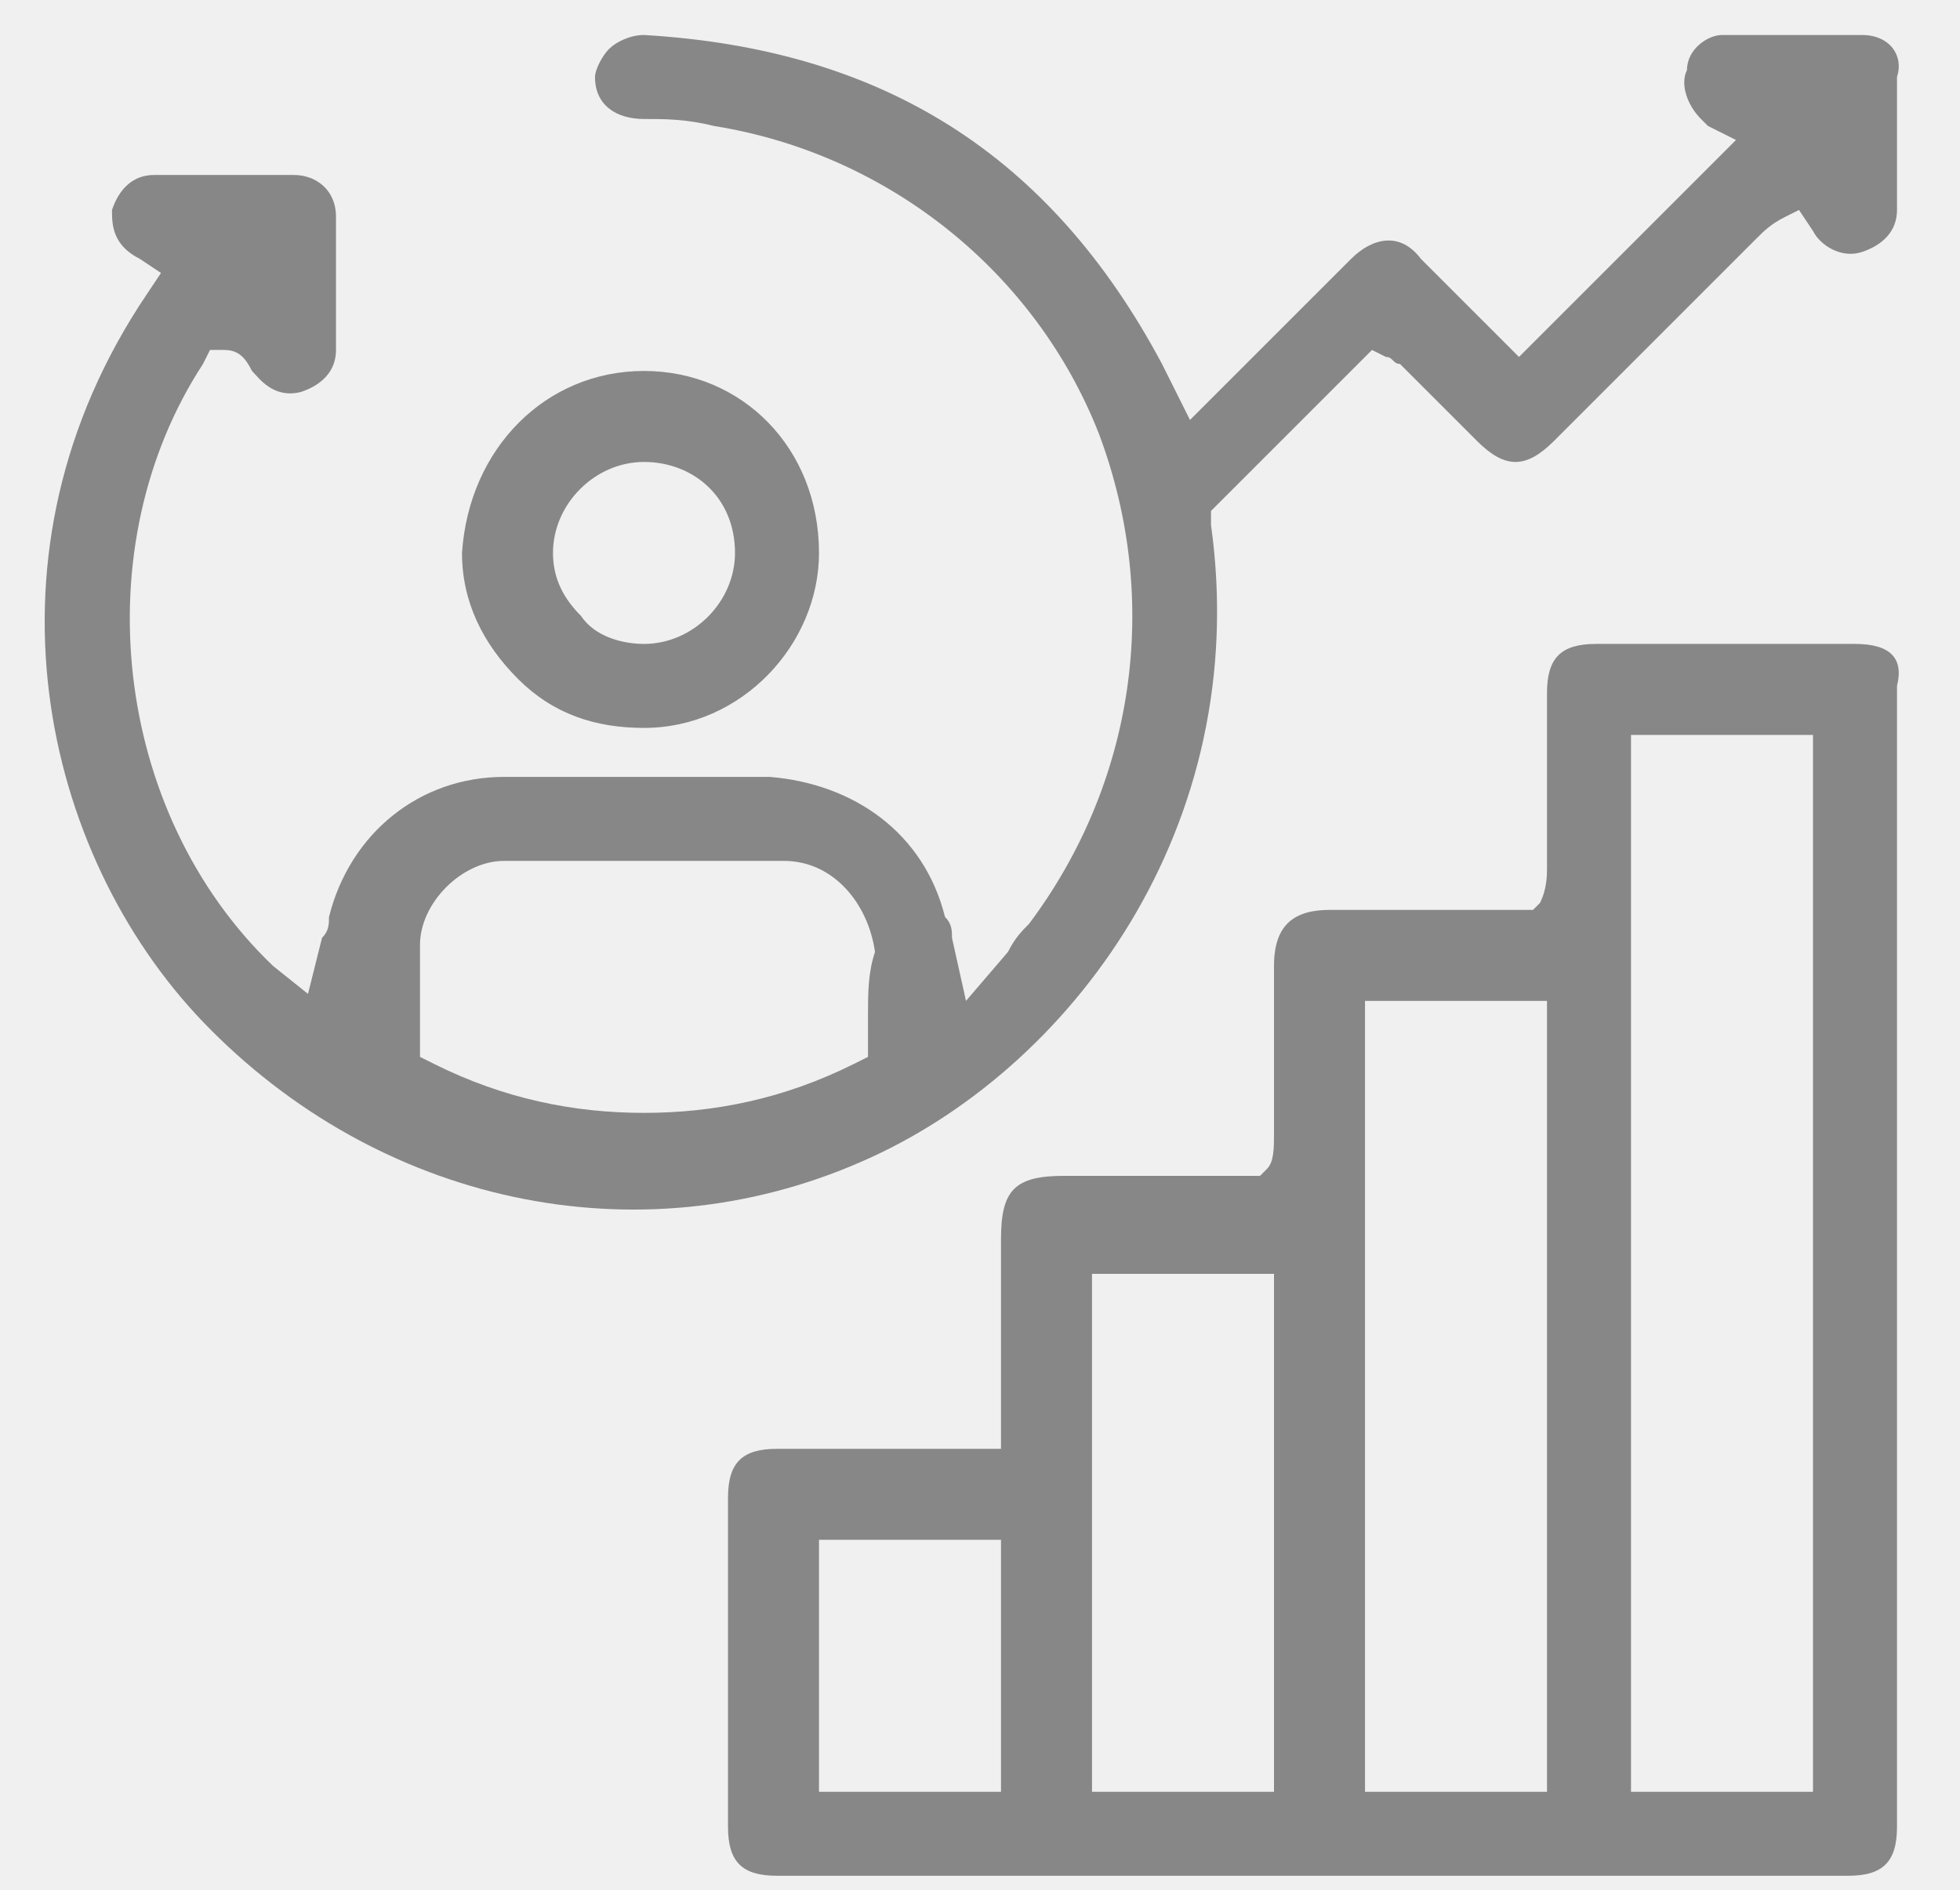
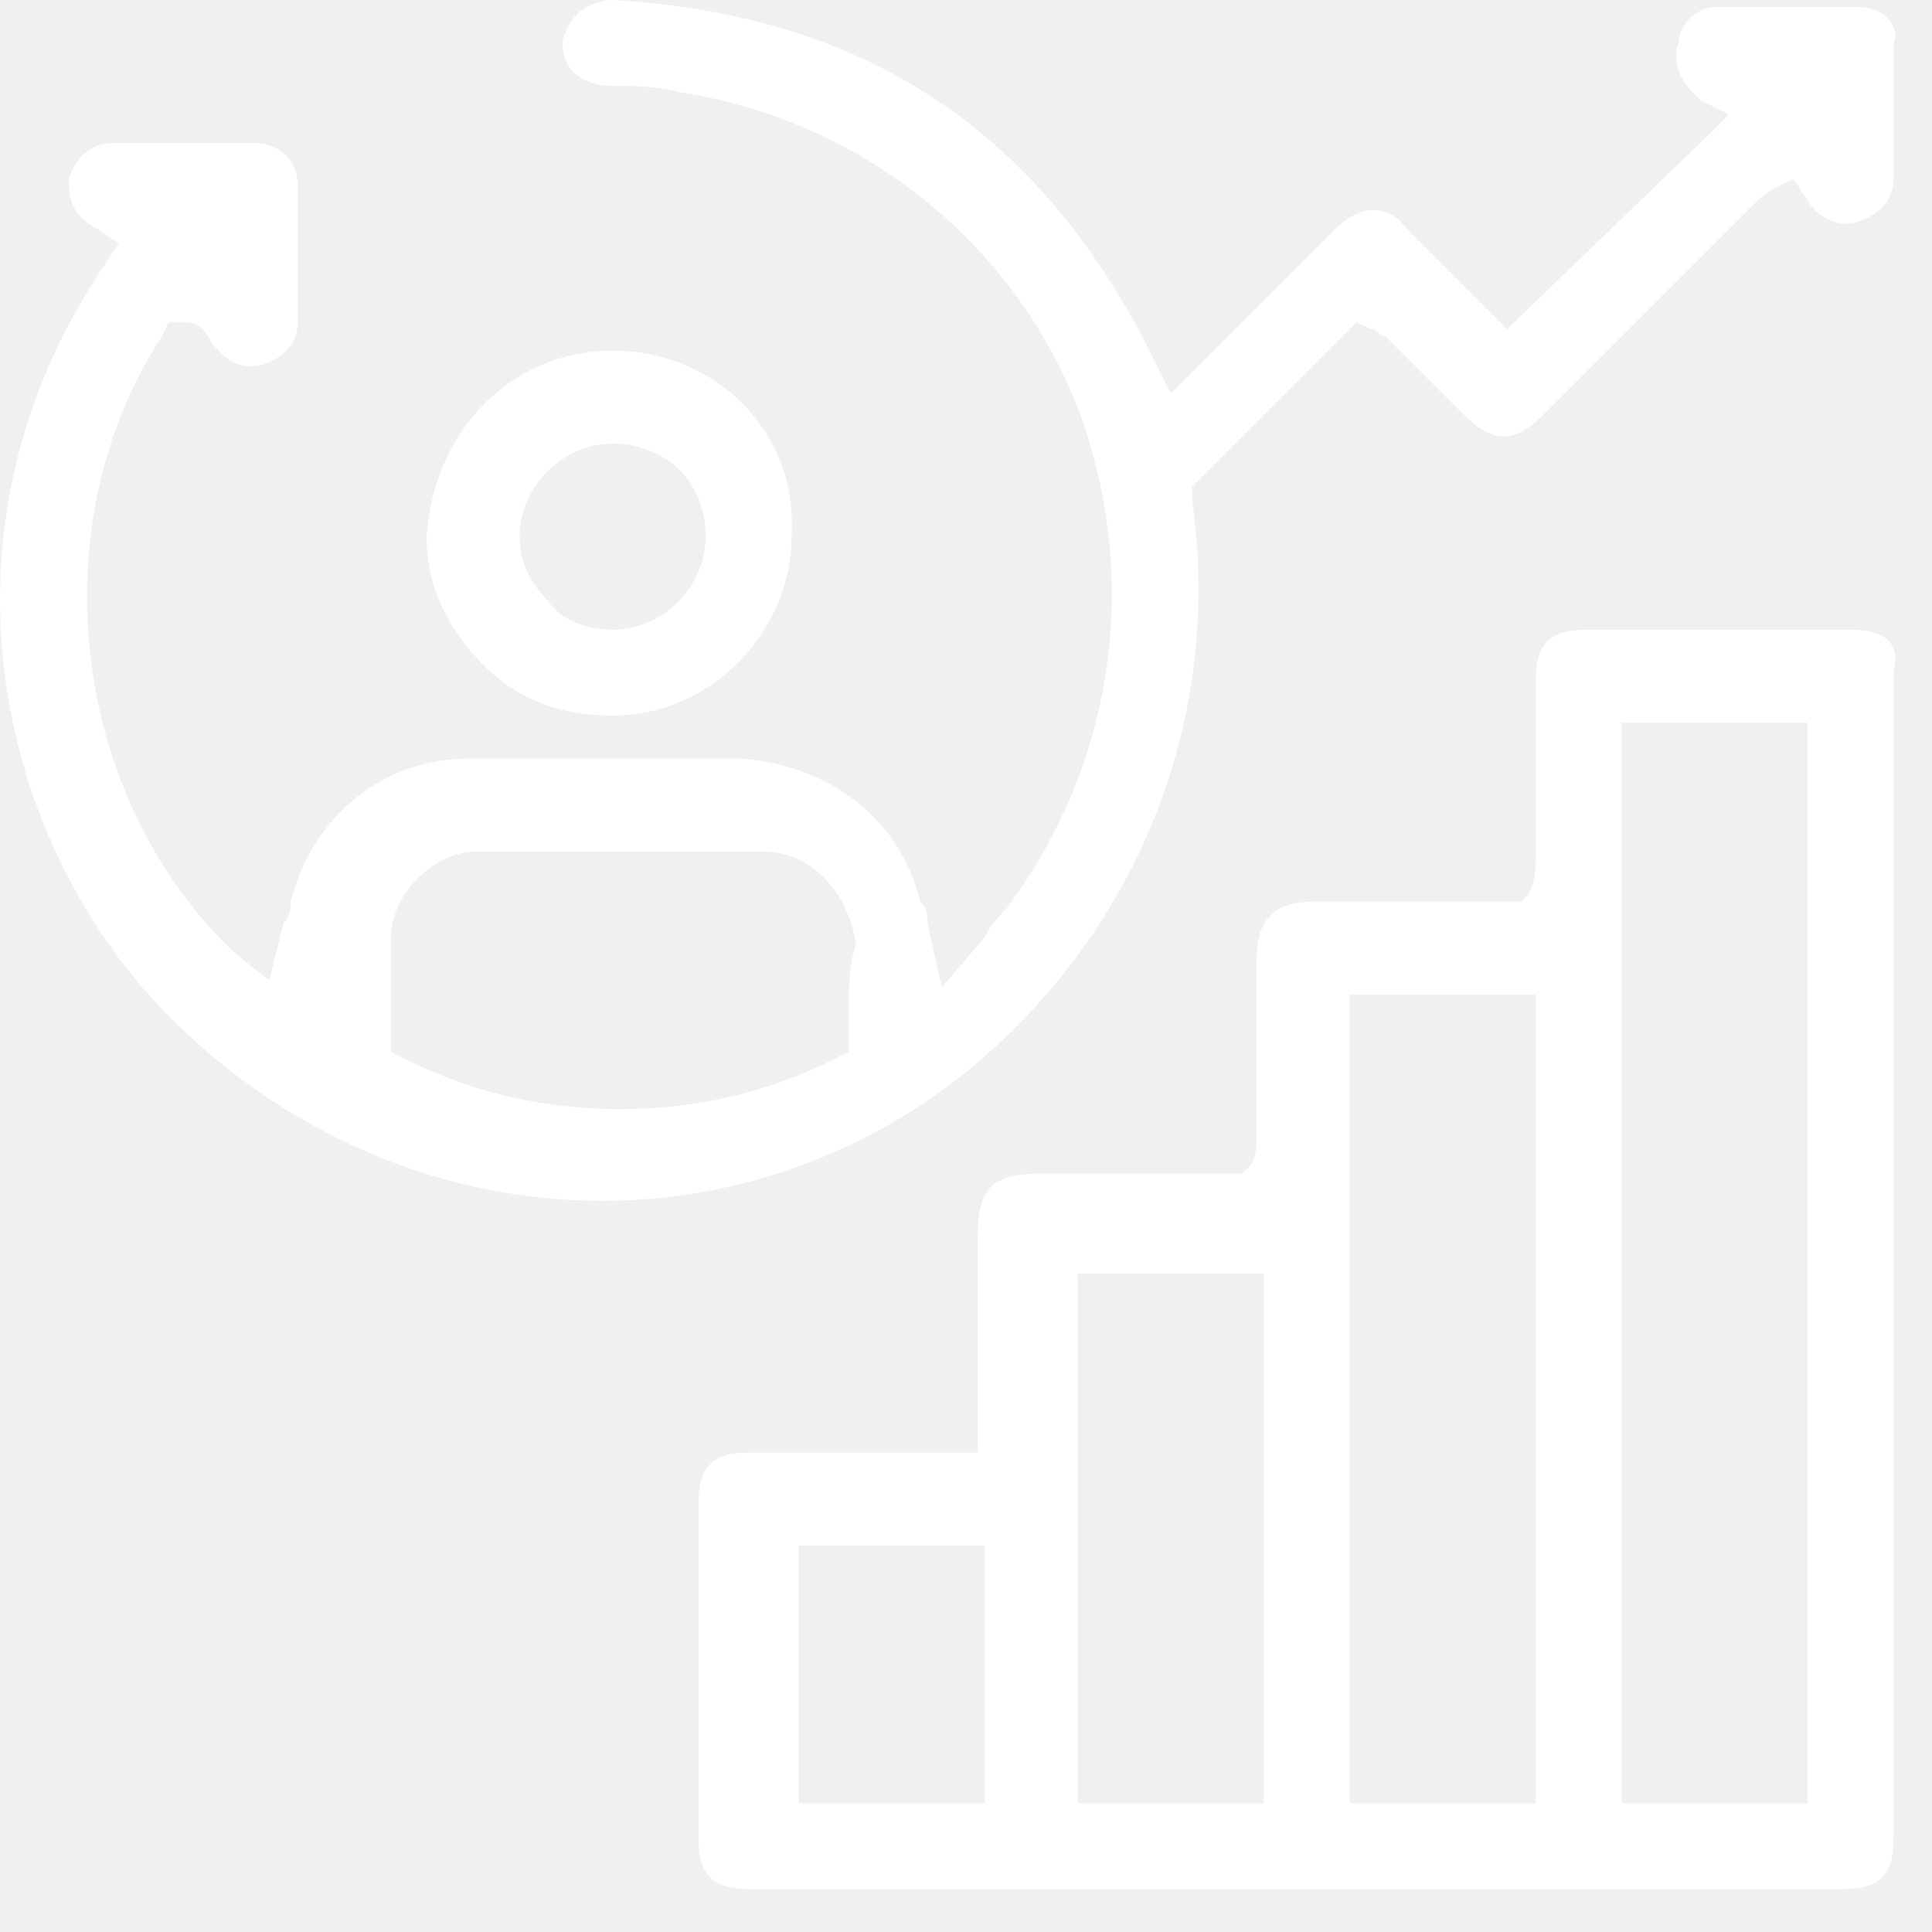
- <svg xmlns="http://www.w3.org/2000/svg" width="28" height="27" viewBox="0 0 28 27" fill="none">
-   <path d="M26.6 0.5C25.9 0.5 25.2 0.5 24.6 0.5C24.4 0.5 24.1 0.7 24.1 1C24 1.2 24.1 1.5 24.3 1.7L24.4 1.8L24.8 2L24.5 2.3L21.7 5.1L21.1 4.5C20.8 4.2 20.6 4 20.3 3.7C20 3.3 19.6 3.4 19.3 3.7L19.2 3.8C18.8 4.2 18.5 4.5 18.1 4.9C17.9 5.1 17.8 5.2 17.6 5.4L17 6L16.6 5.2C15 2.2 12.6 0.7 9.2 0.5C9 0.5 8.8 0.6 8.7 0.7C8.6 0.8 8.5 1 8.5 1.1C8.5 1.5 8.8 1.7 9.2 1.7C9.5 1.7 9.8 1.7 10.2 1.8C12.7 2.2 14.8 3.9 15.7 6.2C16.6 8.6 16.2 11.2 14.7 13.2C14.6 13.3 14.5 13.4 14.4 13.6L13.8 14.3L13.6 13.4C13.6 13.3 13.6 13.2 13.5 13.1C13.2 11.9 12.2 11.2 11 11.1H7.2C6 11.1 5 11.9 4.7 13.1C4.7 13.2 4.7 13.3 4.6 13.4L4.4 14.2L3.9 13.8C1.6 11.6 1.2 7.8 2.9 5.2L3 5H3.2C3.4 5 3.5 5.1 3.6 5.3C3.7 5.4 3.9 5.7 4.3 5.6C4.6 5.5 4.8 5.3 4.8 5C4.8 4.4 4.8 3.7 4.8 3.1C4.8 2.7 4.5 2.5 4.2 2.5C3.9 2.5 3.6 2.5 3.2 2.5C2.9 2.5 2.5 2.5 2.2 2.5C1.9 2.5 1.7 2.7 1.6 3C1.6 3.2 1.6 3.5 2 3.7L2.3 3.9L2.1 4.2C-0.4 7.9 0.6 12.2 2.9 14.6C5.4 17.2 9.1 18 12.3 16.6C15.3 15.3 17.9 11.8 17.3 7.5V7.3L19.6 5L19.8 5.1C19.9 5.1 19.9 5.2 20 5.2L21.1 6.3C21.5 6.7 21.8 6.7 22.2 6.3L25.1 3.4C25.2 3.3 25.3 3.2 25.5 3.1L25.7 3L25.9 3.3C26 3.5 26.3 3.7 26.6 3.6C26.9 3.5 27.1 3.3 27.1 3C27.1 2.4 27.1 1.8 27.1 1.1C27.2 0.8 27 0.5 26.6 0.5ZM12.4 14.5V15.1L12.2 15.2C11.2 15.7 10.2 15.9 9.2 15.9C8.2 15.9 7.2 15.7 6.2 15.2L6 15.1V14.5C6 14.2 6 13.8 6 13.5C6 12.9 6.6 12.3 7.2 12.3C8.5 12.3 9.8 12.3 11.2 12.3C11.9 12.3 12.4 12.9 12.5 13.6C12.4 13.9 12.4 14.2 12.4 14.5Z" fill="#878787" />
-   <path d="M9.2 5.3C7.8 5.3 6.7 6.4 6.6 7.9C6.6 8.6 6.9 9.2 7.4 9.7C7.9 10.2 8.5 10.4 9.2 10.4C10.6 10.4 11.7 9.2 11.7 7.9C11.7 6.4 10.6 5.3 9.2 5.3ZM10.5 7.9C10.5 8.6 9.9 9.2 9.2 9.2C8.9 9.2 8.5 9.1 8.3 8.8C8 8.5 7.9 8.2 7.9 7.9C7.9 7.2 8.5 6.6 9.2 6.6C9.9 6.6 10.5 7.1 10.5 7.9Z" fill="#878787" />
-   <path d="M26.5 9.2C25.3 9.2 24 9.2 22.8 9.2C22.3 9.2 22.1 9.4 22.1 9.9V12.4C22.1 12.5 22.1 12.7 22 12.9L21.9 13H19C18.5 13 18.2 13.2 18.2 13.8V16.2C18.2 16.4 18.2 16.6 18.1 16.7L18 16.8H15.2C14.5 16.8 14.3 17 14.3 17.7V20.7H11.1C10.6 20.7 10.4 20.9 10.4 21.4V26.1C10.4 26.6 10.6 26.8 11.1 26.8H26.4C26.9 26.8 27.1 26.6 27.1 26.1V9.8C27.2 9.4 27 9.2 26.5 9.2ZM14.3 25.6H11.7V22H14.3V25.6ZM18.2 25.6H15.6V18.2H18.2V25.6ZM22.1 25.6H19.5V14.3H22.1V25.6ZM25.9 25.6H23.3V10.5H25.9V25.6Z" fill="#878787" />
+ <svg xmlns="http://www.w3.org/2000/svg" width="27" height="27" viewBox="0 0 27 27" fill="none">
+   <path d="M25.962 0.1C25.262 0.1 24.562 0.1 23.962 0.1C23.762 0.1 23.462 0.3 23.462 0.6C23.362 0.8 23.462 1.1 23.662 1.3L23.762 1.4L24.162 1.6L23.862 1.9L21.062 4.6L20.462 4C20.162 3.7 19.962 3.5 19.662 3.2C19.362 2.8 18.962 2.9 18.662 3.2L18.562 3.3C18.162 3.7 17.862 4 17.462 4.4C17.262 4.6 17.162 4.7 16.962 4.9L16.362 5.5L15.962 4.7C14.362 1.7 11.962 0.2 8.562 0C8.362 0 8.162 0.1 8.062 0.2C7.962 0.3 7.862 0.5 7.862 0.6C7.862 1 8.162 1.2 8.562 1.2C8.862 1.2 9.162 1.2 9.562 1.3C12.062 1.7 14.162 3.4 15.062 5.7C15.962 8.1 15.562 10.7 14.062 12.7C13.962 12.8 13.862 12.9 13.762 13.1L13.162 13.8L12.962 12.9C12.962 12.8 12.962 12.7 12.862 12.6C12.562 11.4 11.562 10.7 10.362 10.6H6.562C5.362 10.6 4.362 11.4 4.062 12.6C4.062 12.7 4.062 12.8 3.962 12.9L3.762 13.7L3.262 13.3C0.962 11.1 0.562 7.3 2.262 4.7L2.362 4.5H2.562C2.762 4.5 2.862 4.6 2.962 4.8C3.062 4.9 3.262 5.2 3.662 5.1C3.962 5 4.162 4.8 4.162 4.5C4.162 3.9 4.162 3.2 4.162 2.6C4.162 2.2 3.862 2 3.562 2C3.262 2 2.962 2 2.562 2C2.262 2 1.862 2 1.562 2C1.262 2 1.062 2.2 0.962 2.5C0.962 2.7 0.962 3 1.362 3.2L1.662 3.4L1.462 3.7C-1.038 7.4 -0.038 11.7 2.262 14.1C4.762 16.7 8.462 17.5 11.662 16.1C14.662 14.8 17.262 11.3 16.662 7V6.8L18.962 4.5L19.162 4.6C19.262 4.6 19.262 4.7 19.362 4.7L20.462 5.8C20.862 6.2 21.162 6.2 21.562 5.8L24.462 2.9C24.562 2.8 24.662 2.7 24.862 2.6L25.062 2.5L25.262 2.8C25.362 3 25.662 3.2 25.962 3.1C26.262 3 26.462 2.8 26.462 2.5C26.462 1.9 26.462 1.3 26.462 0.6C26.562 0.4 26.362 0.1 25.962 0.1ZM11.862 14.1V14.7L11.662 14.8C10.662 15.3 9.662 15.5 8.662 15.5C7.662 15.5 6.662 15.3 5.662 14.8L5.462 14.7V14.1C5.462 13.8 5.462 13.4 5.462 13.1C5.462 12.5 6.062 11.9 6.662 11.9C7.962 11.9 9.262 11.9 10.662 11.9C11.362 11.9 11.862 12.5 11.962 13.2C11.862 13.5 11.862 13.8 11.862 14.1Z" fill="white" />
+   <path d="M8.562 4.9C7.162 4.9 6.062 6 5.962 7.5C5.962 8.2 6.262 8.8 6.762 9.3C7.262 9.8 7.862 10 8.562 10C9.962 10 11.062 8.8 11.062 7.5C11.162 6 9.962 4.9 8.562 4.9ZM9.862 7.5C9.862 8.2 9.262 8.8 8.562 8.8C8.262 8.8 7.862 8.7 7.662 8.4C7.362 8.1 7.262 7.8 7.262 7.5C7.262 6.8 7.862 6.2 8.562 6.2C9.262 6.2 9.862 6.7 9.862 7.5Z" fill="white" />
+   <path d="M25.862 8.8C24.662 8.8 23.362 8.8 22.162 8.8C21.662 8.8 21.462 9 21.462 9.5V12C21.462 12.1 21.462 12.3 21.362 12.5L21.262 12.6H18.362C17.862 12.6 17.562 12.8 17.562 13.4V15.8C17.562 16 17.562 16.2 17.462 16.3L17.362 16.4H14.562C13.862 16.4 13.662 16.6 13.662 17.3V20.3H10.462C9.962 20.3 9.762 20.5 9.762 21V25.7C9.762 26.2 9.962 26.4 10.462 26.4H25.762C26.262 26.4 26.462 26.2 26.462 25.7V9.4C26.562 9 26.362 8.8 25.862 8.8ZM13.762 25.2H11.162V21.6H13.762V25.2ZM17.562 25.2H15.062V17.8H17.662V25.2H17.562ZM21.462 25.2H18.862V13.9H21.462V25.2ZM25.262 25.2H22.662V10.1H25.262V25.2Z" fill="white" />
</svg>
